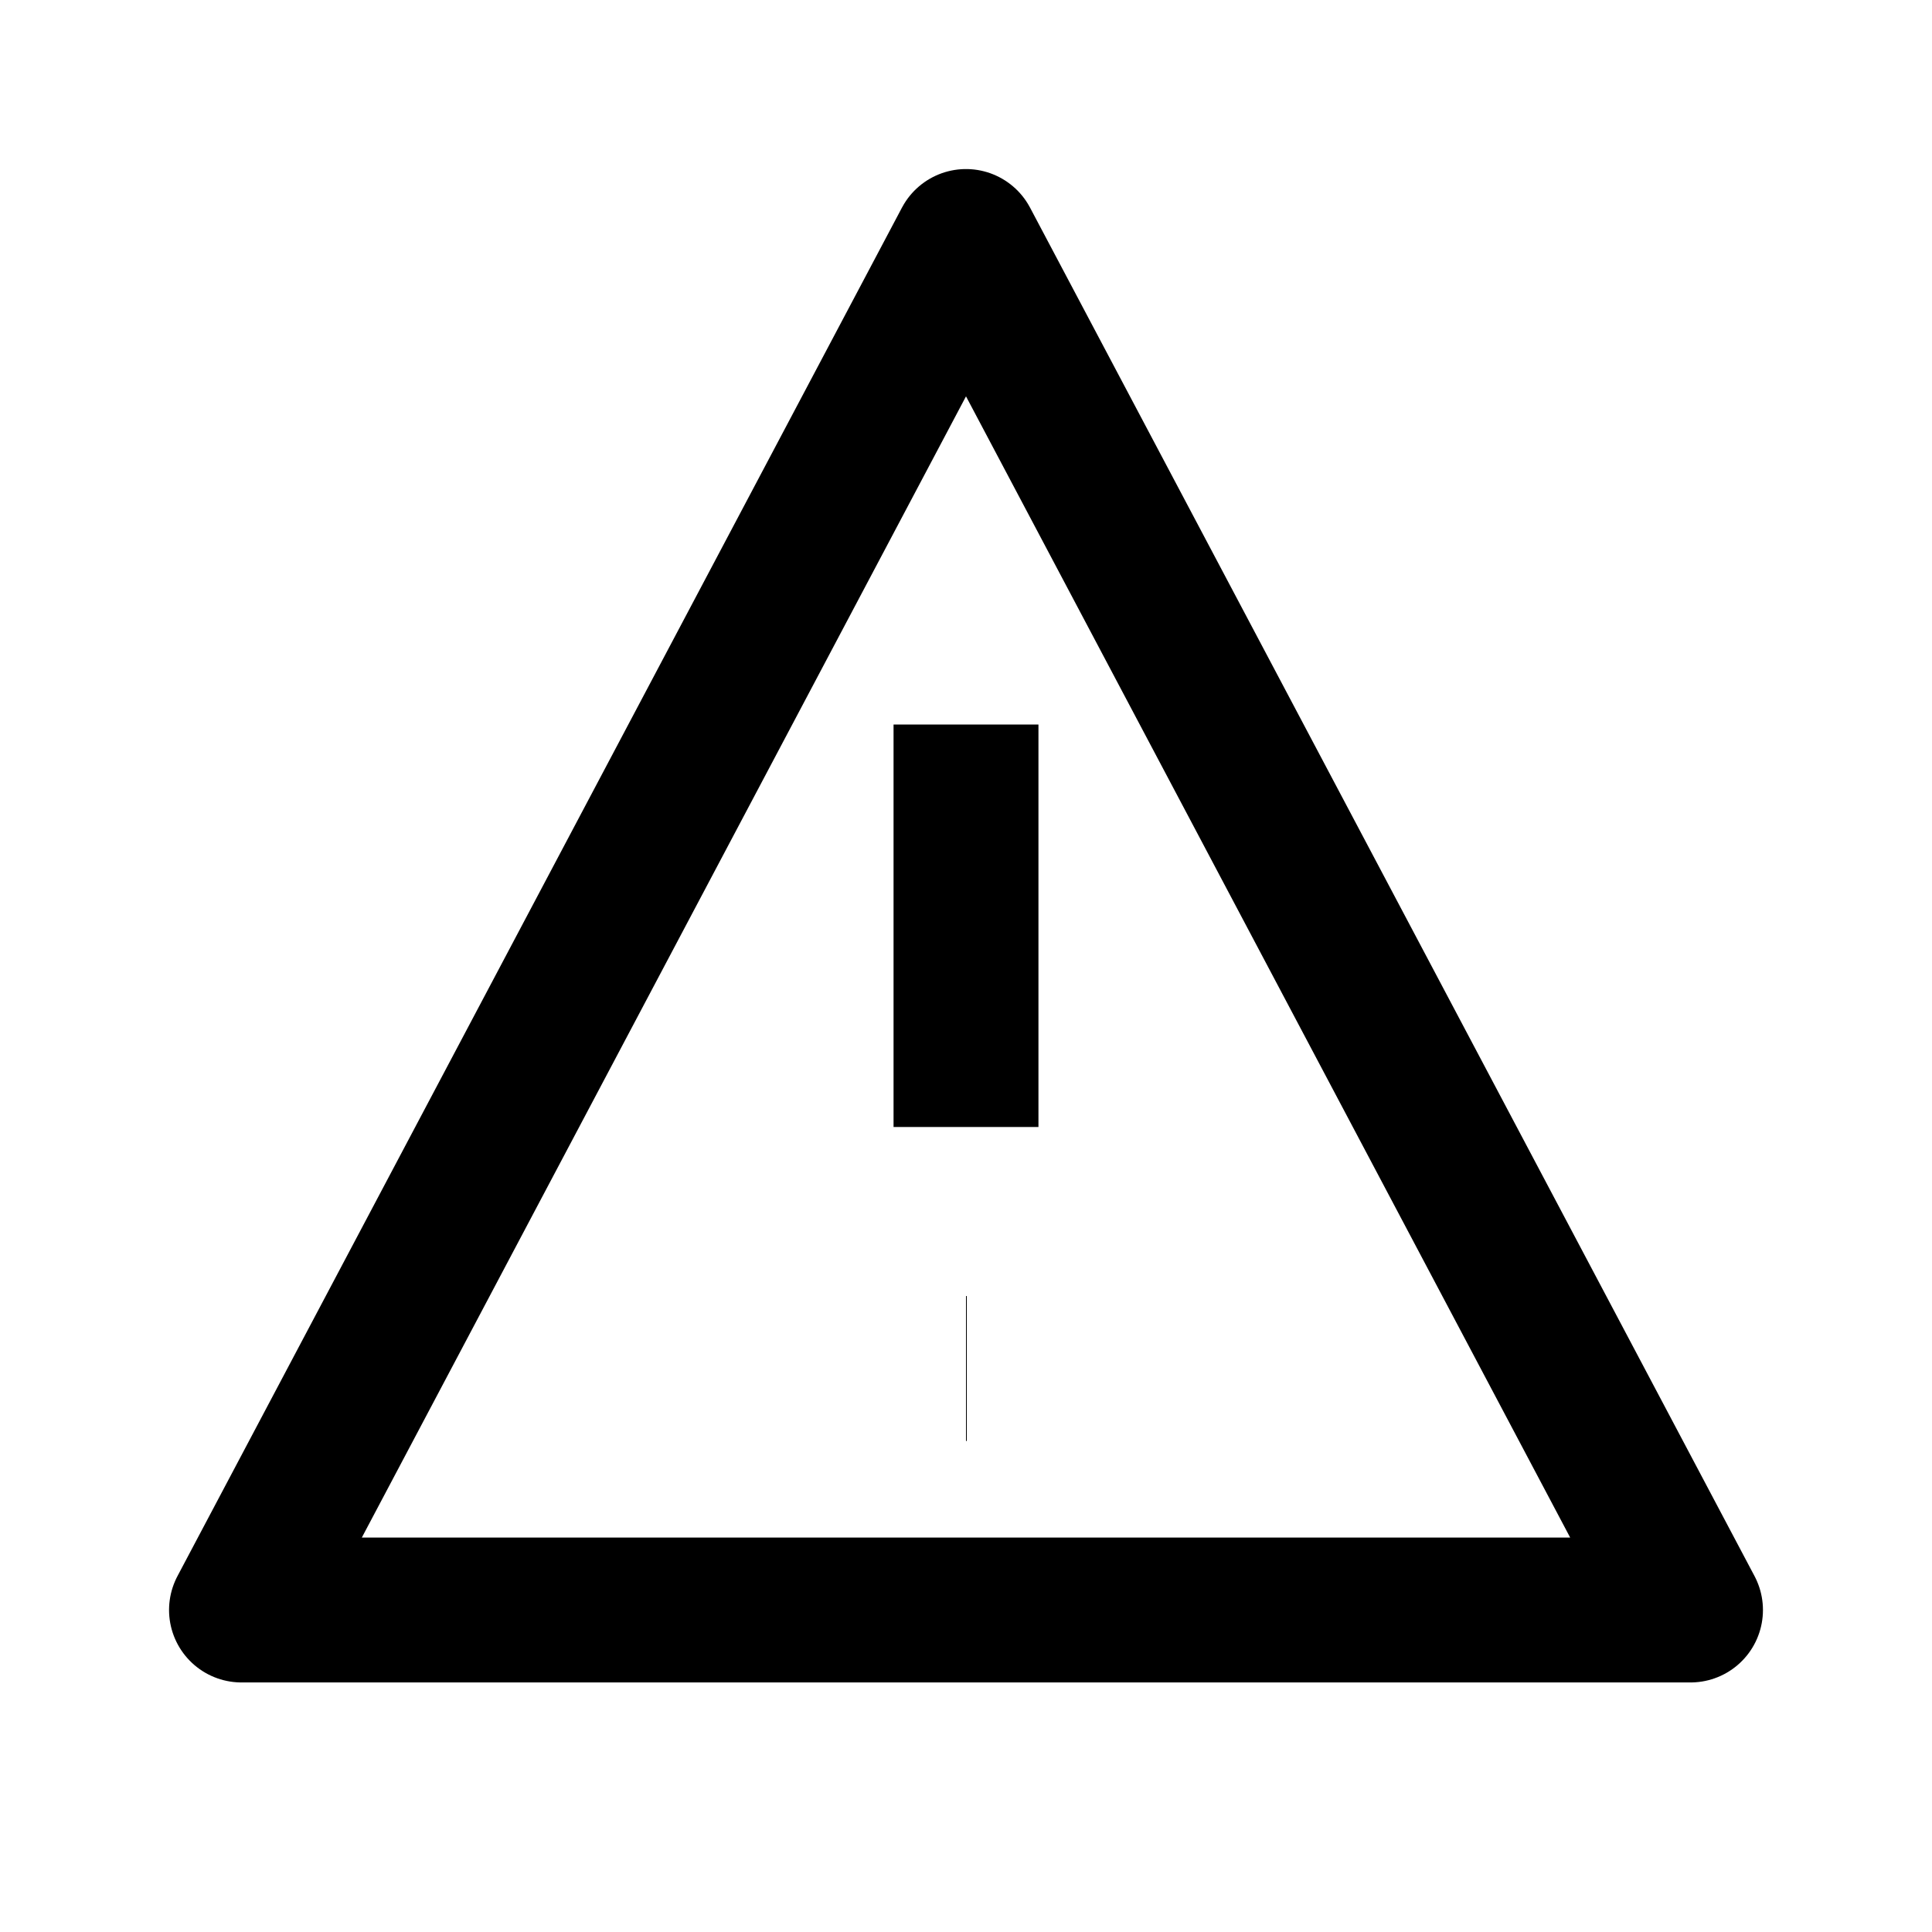
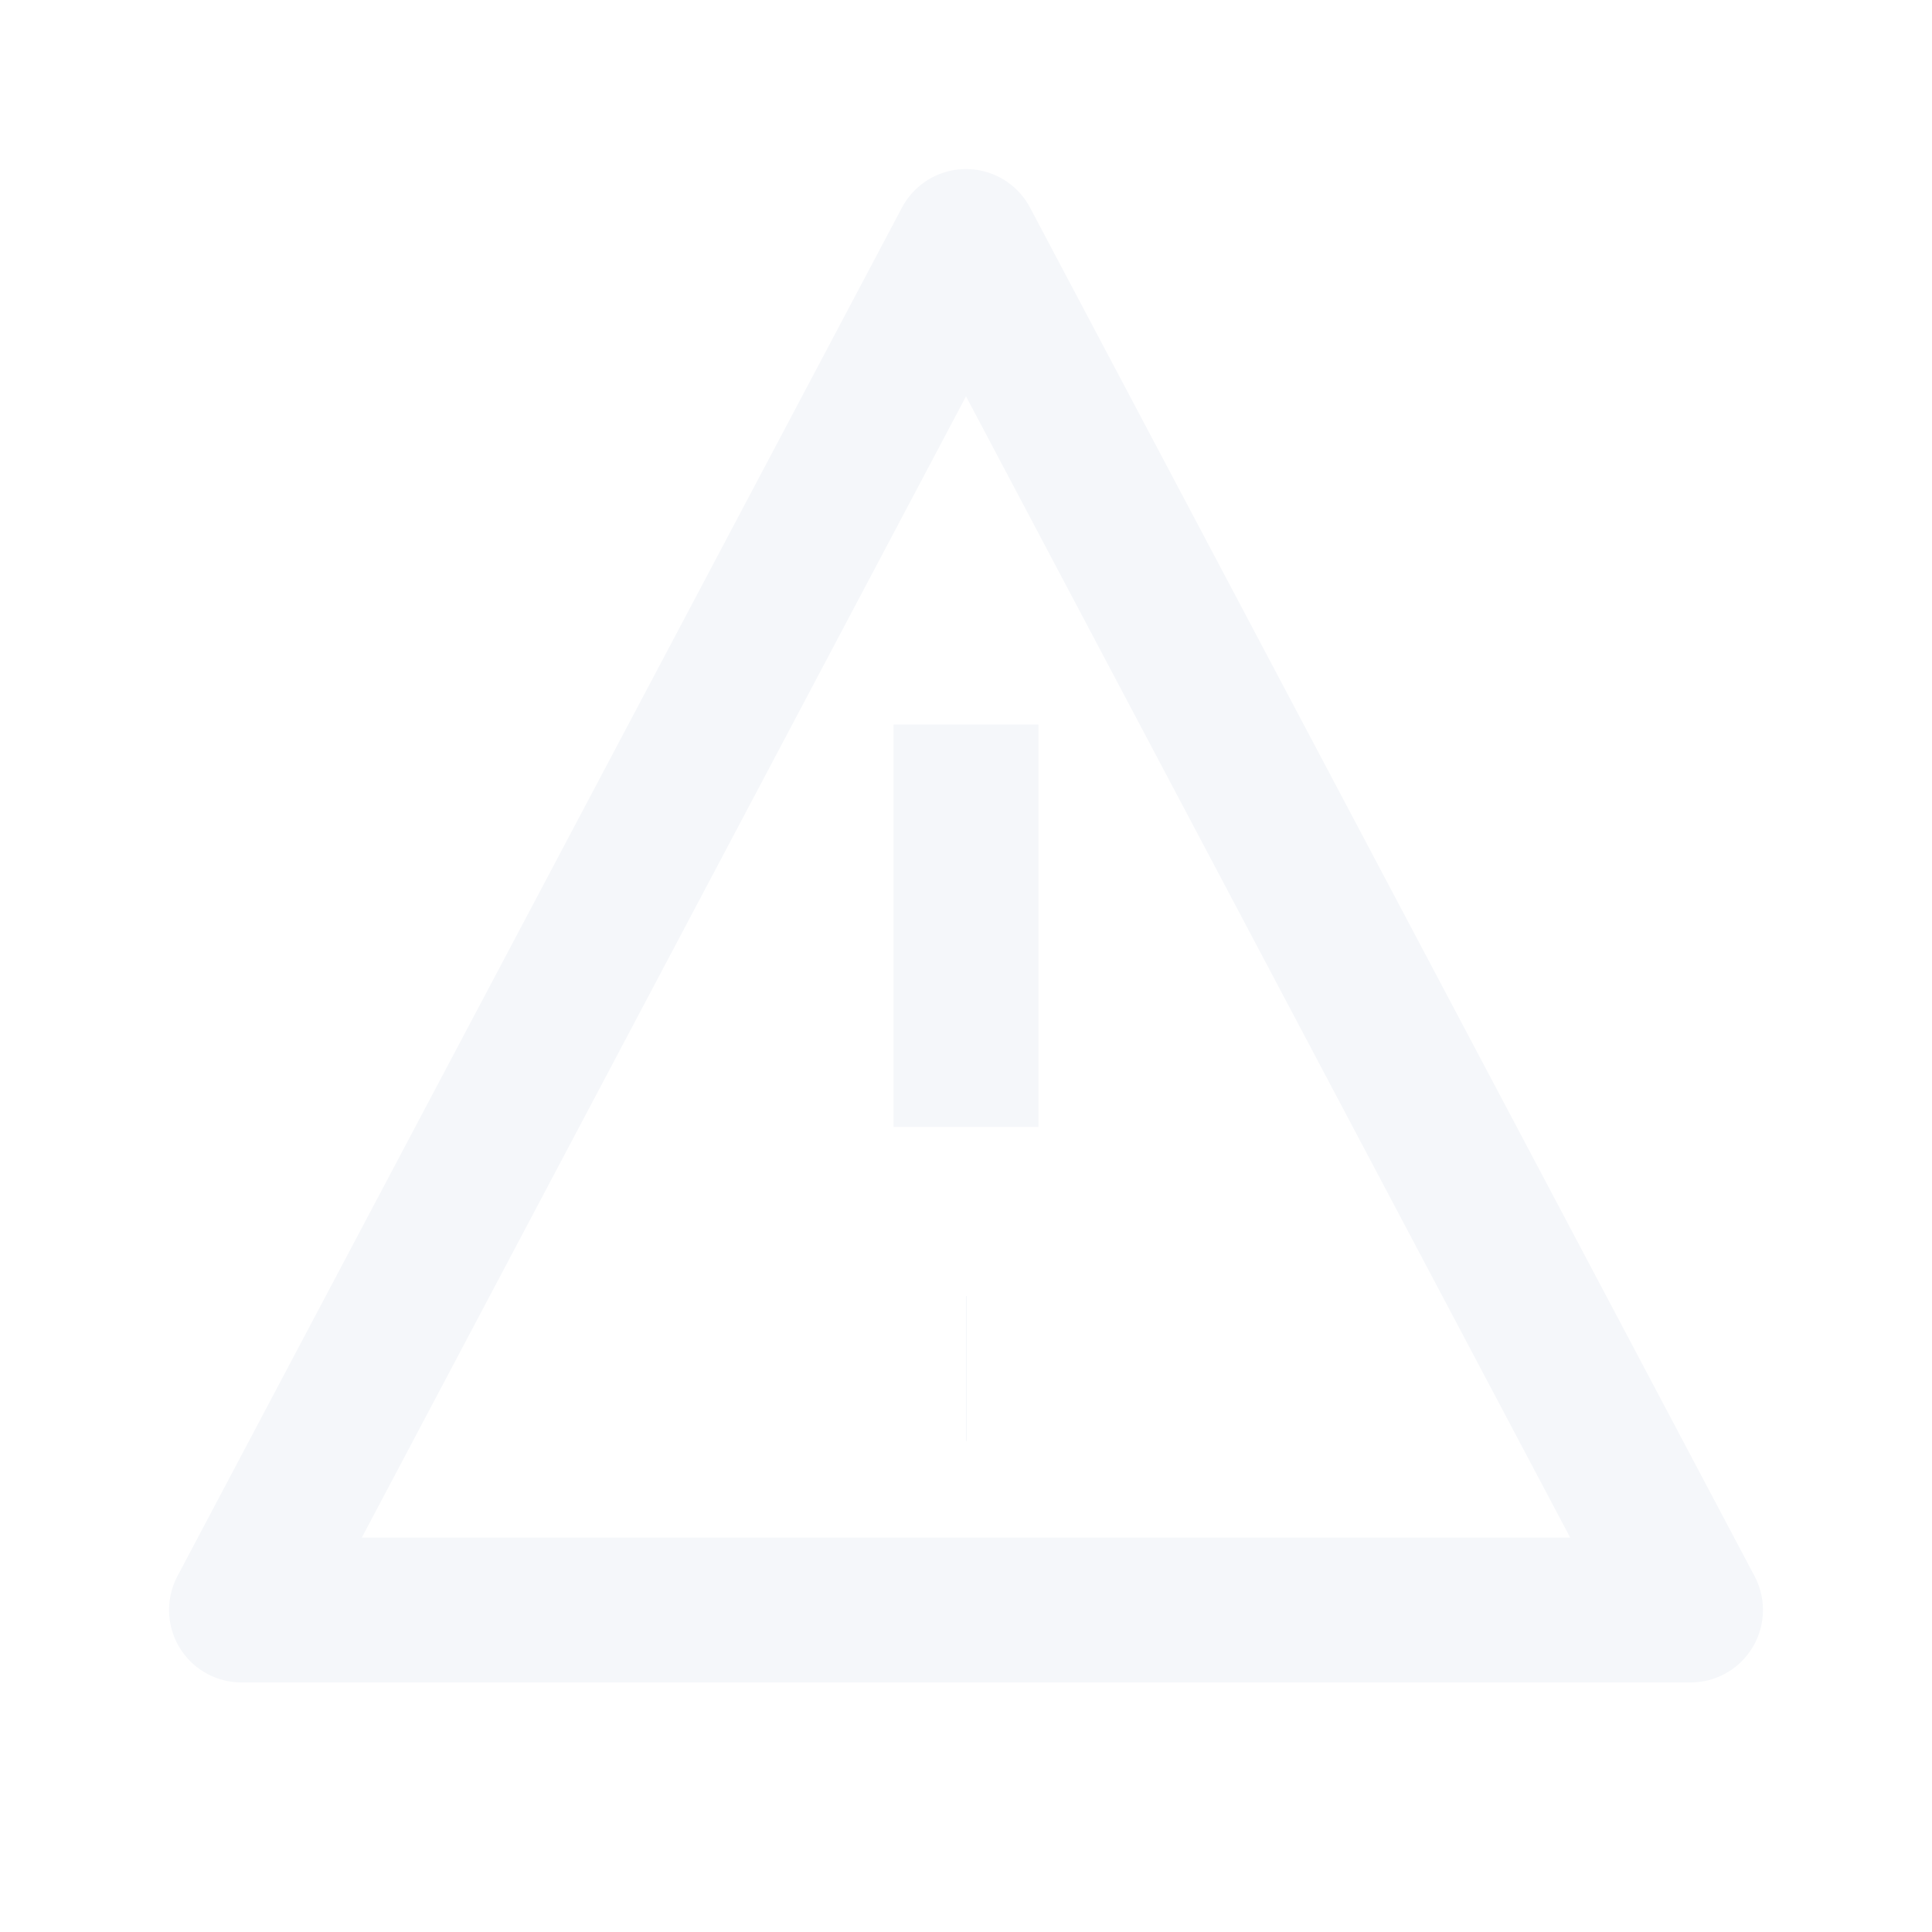
- <svg xmlns="http://www.w3.org/2000/svg" viewBox="0 0 24 24" fill="none" stroke="currentColor" stroke-width="1.8" stroke-linejoin="round">
+ <svg xmlns="http://www.w3.org/2000/svg" viewBox="0 0 24 24" fill="none" stroke="#f5f7fa" stroke-width="1.8" stroke-linejoin="round">
  <path d="m12 3 9 17H3L12 3Z" />
  <path d="M12 9v5M12 17h.01" />
</svg>
